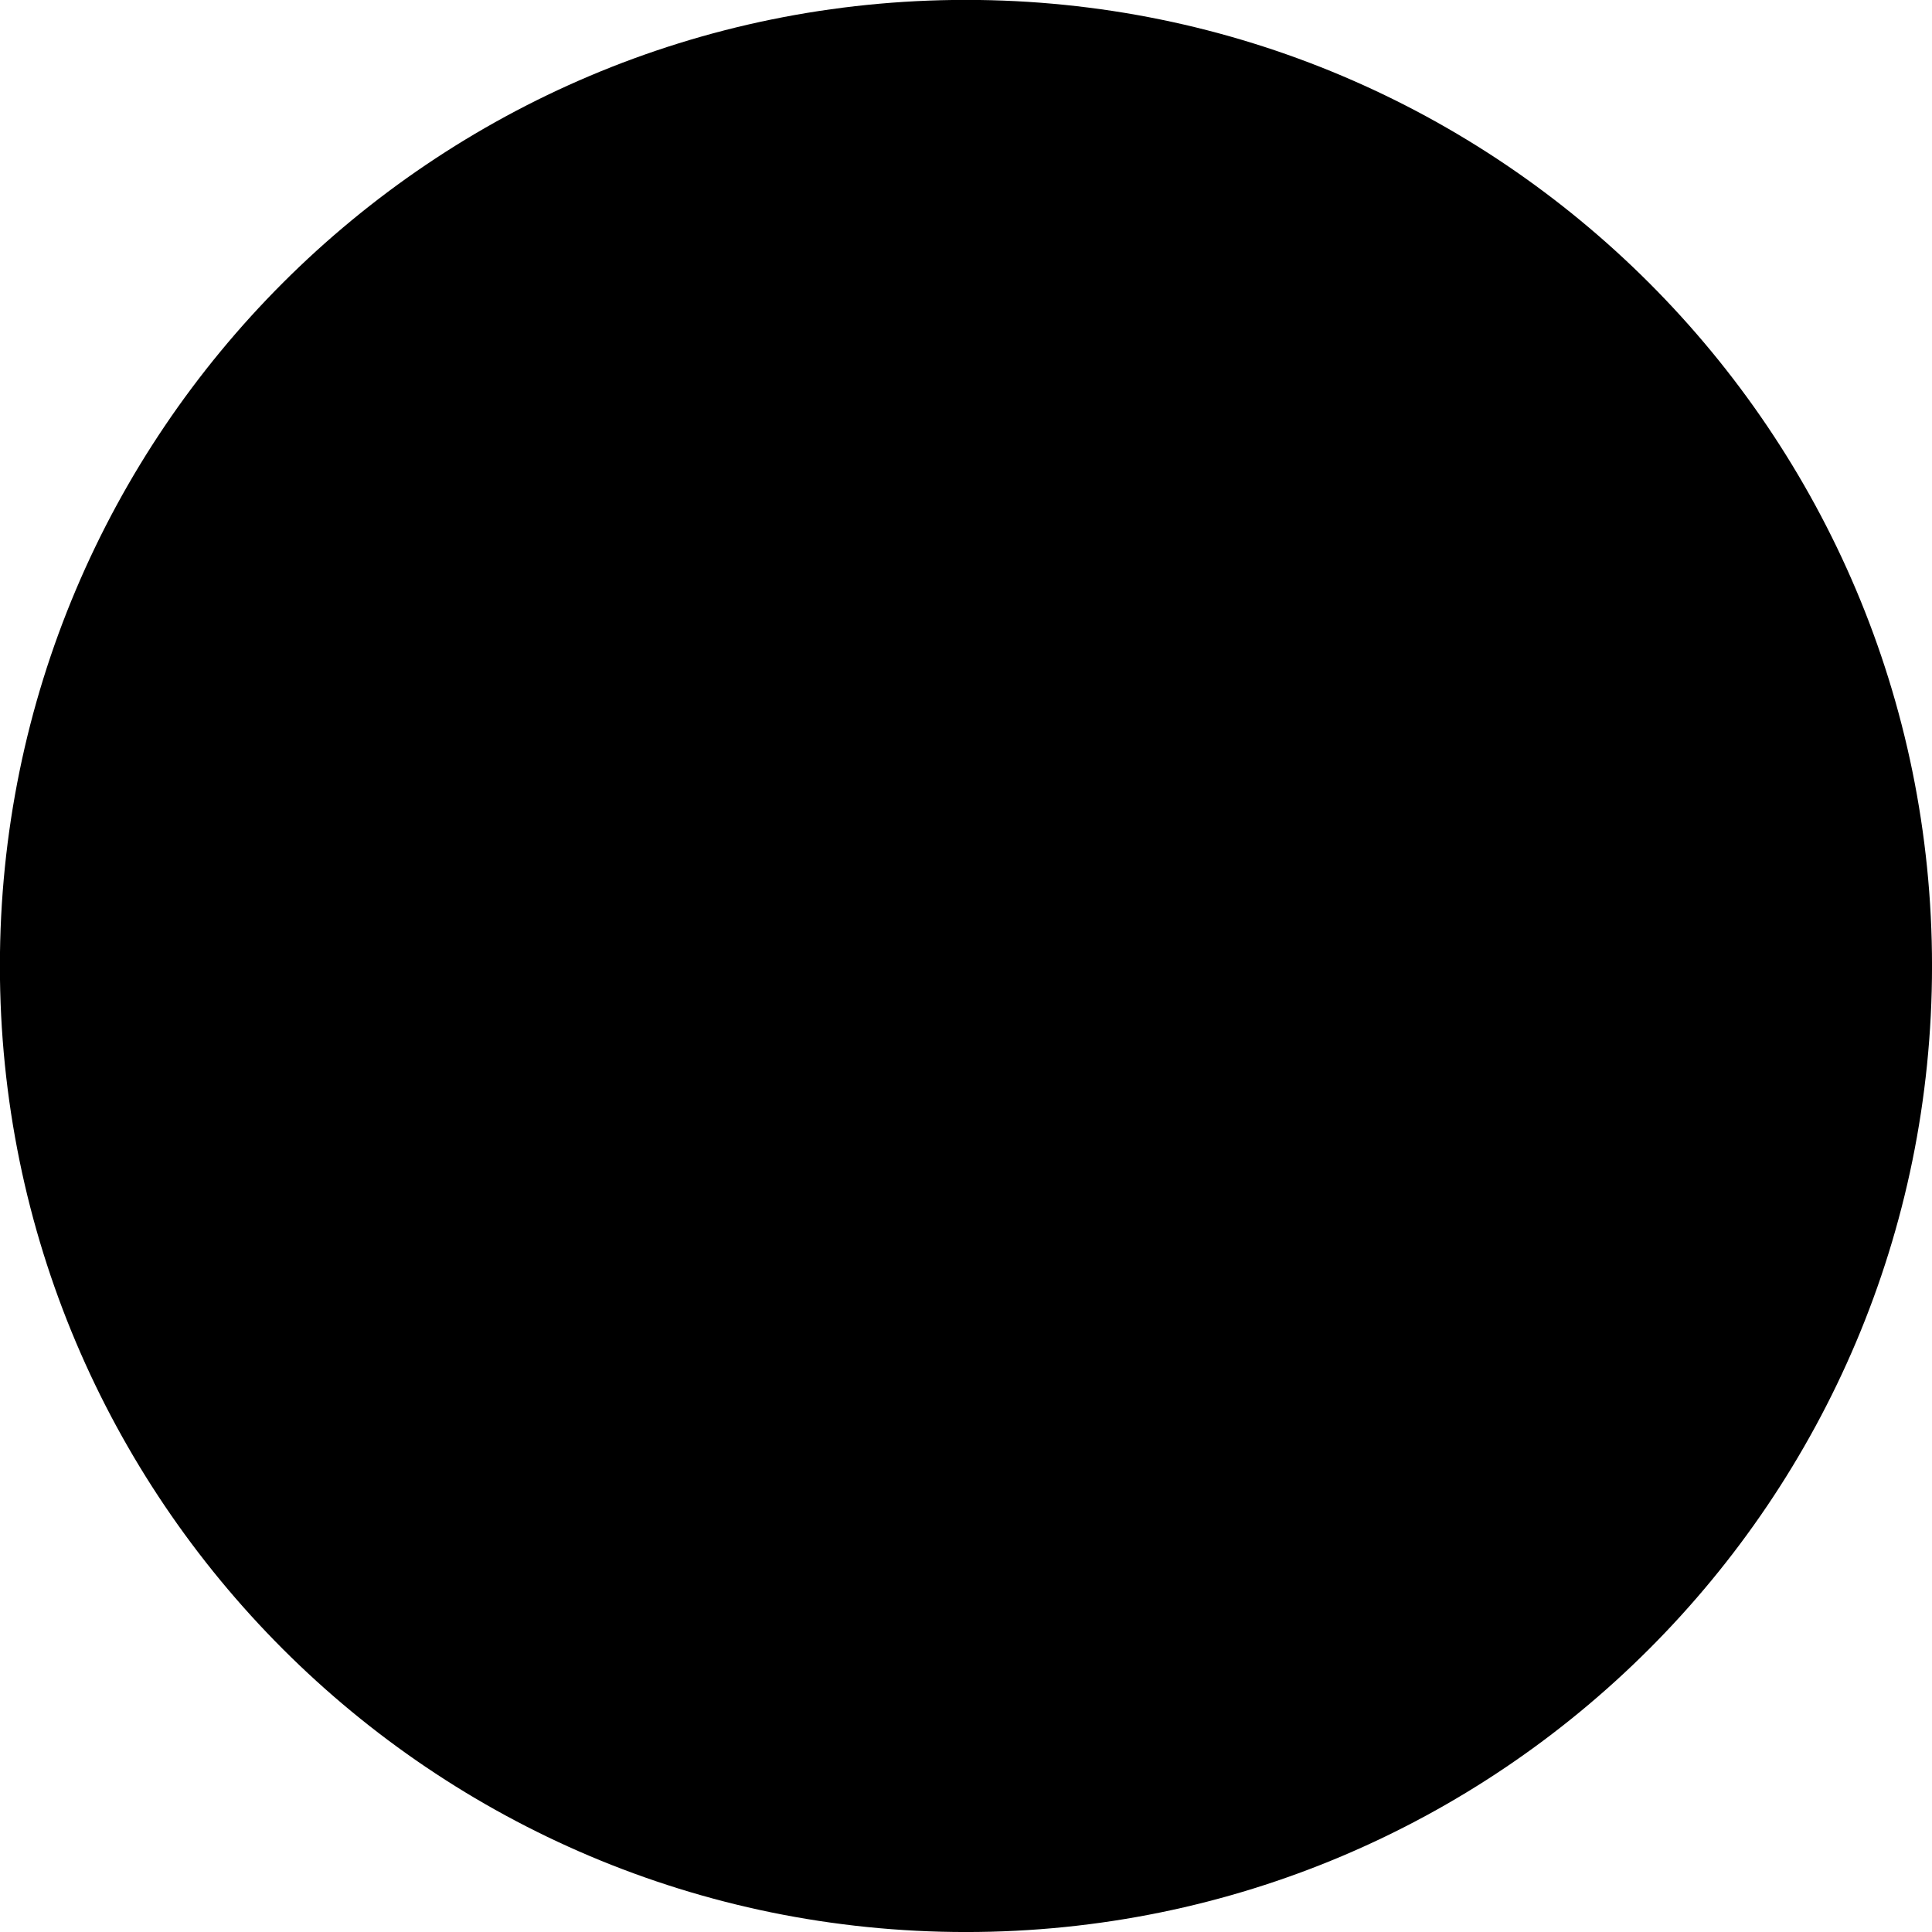
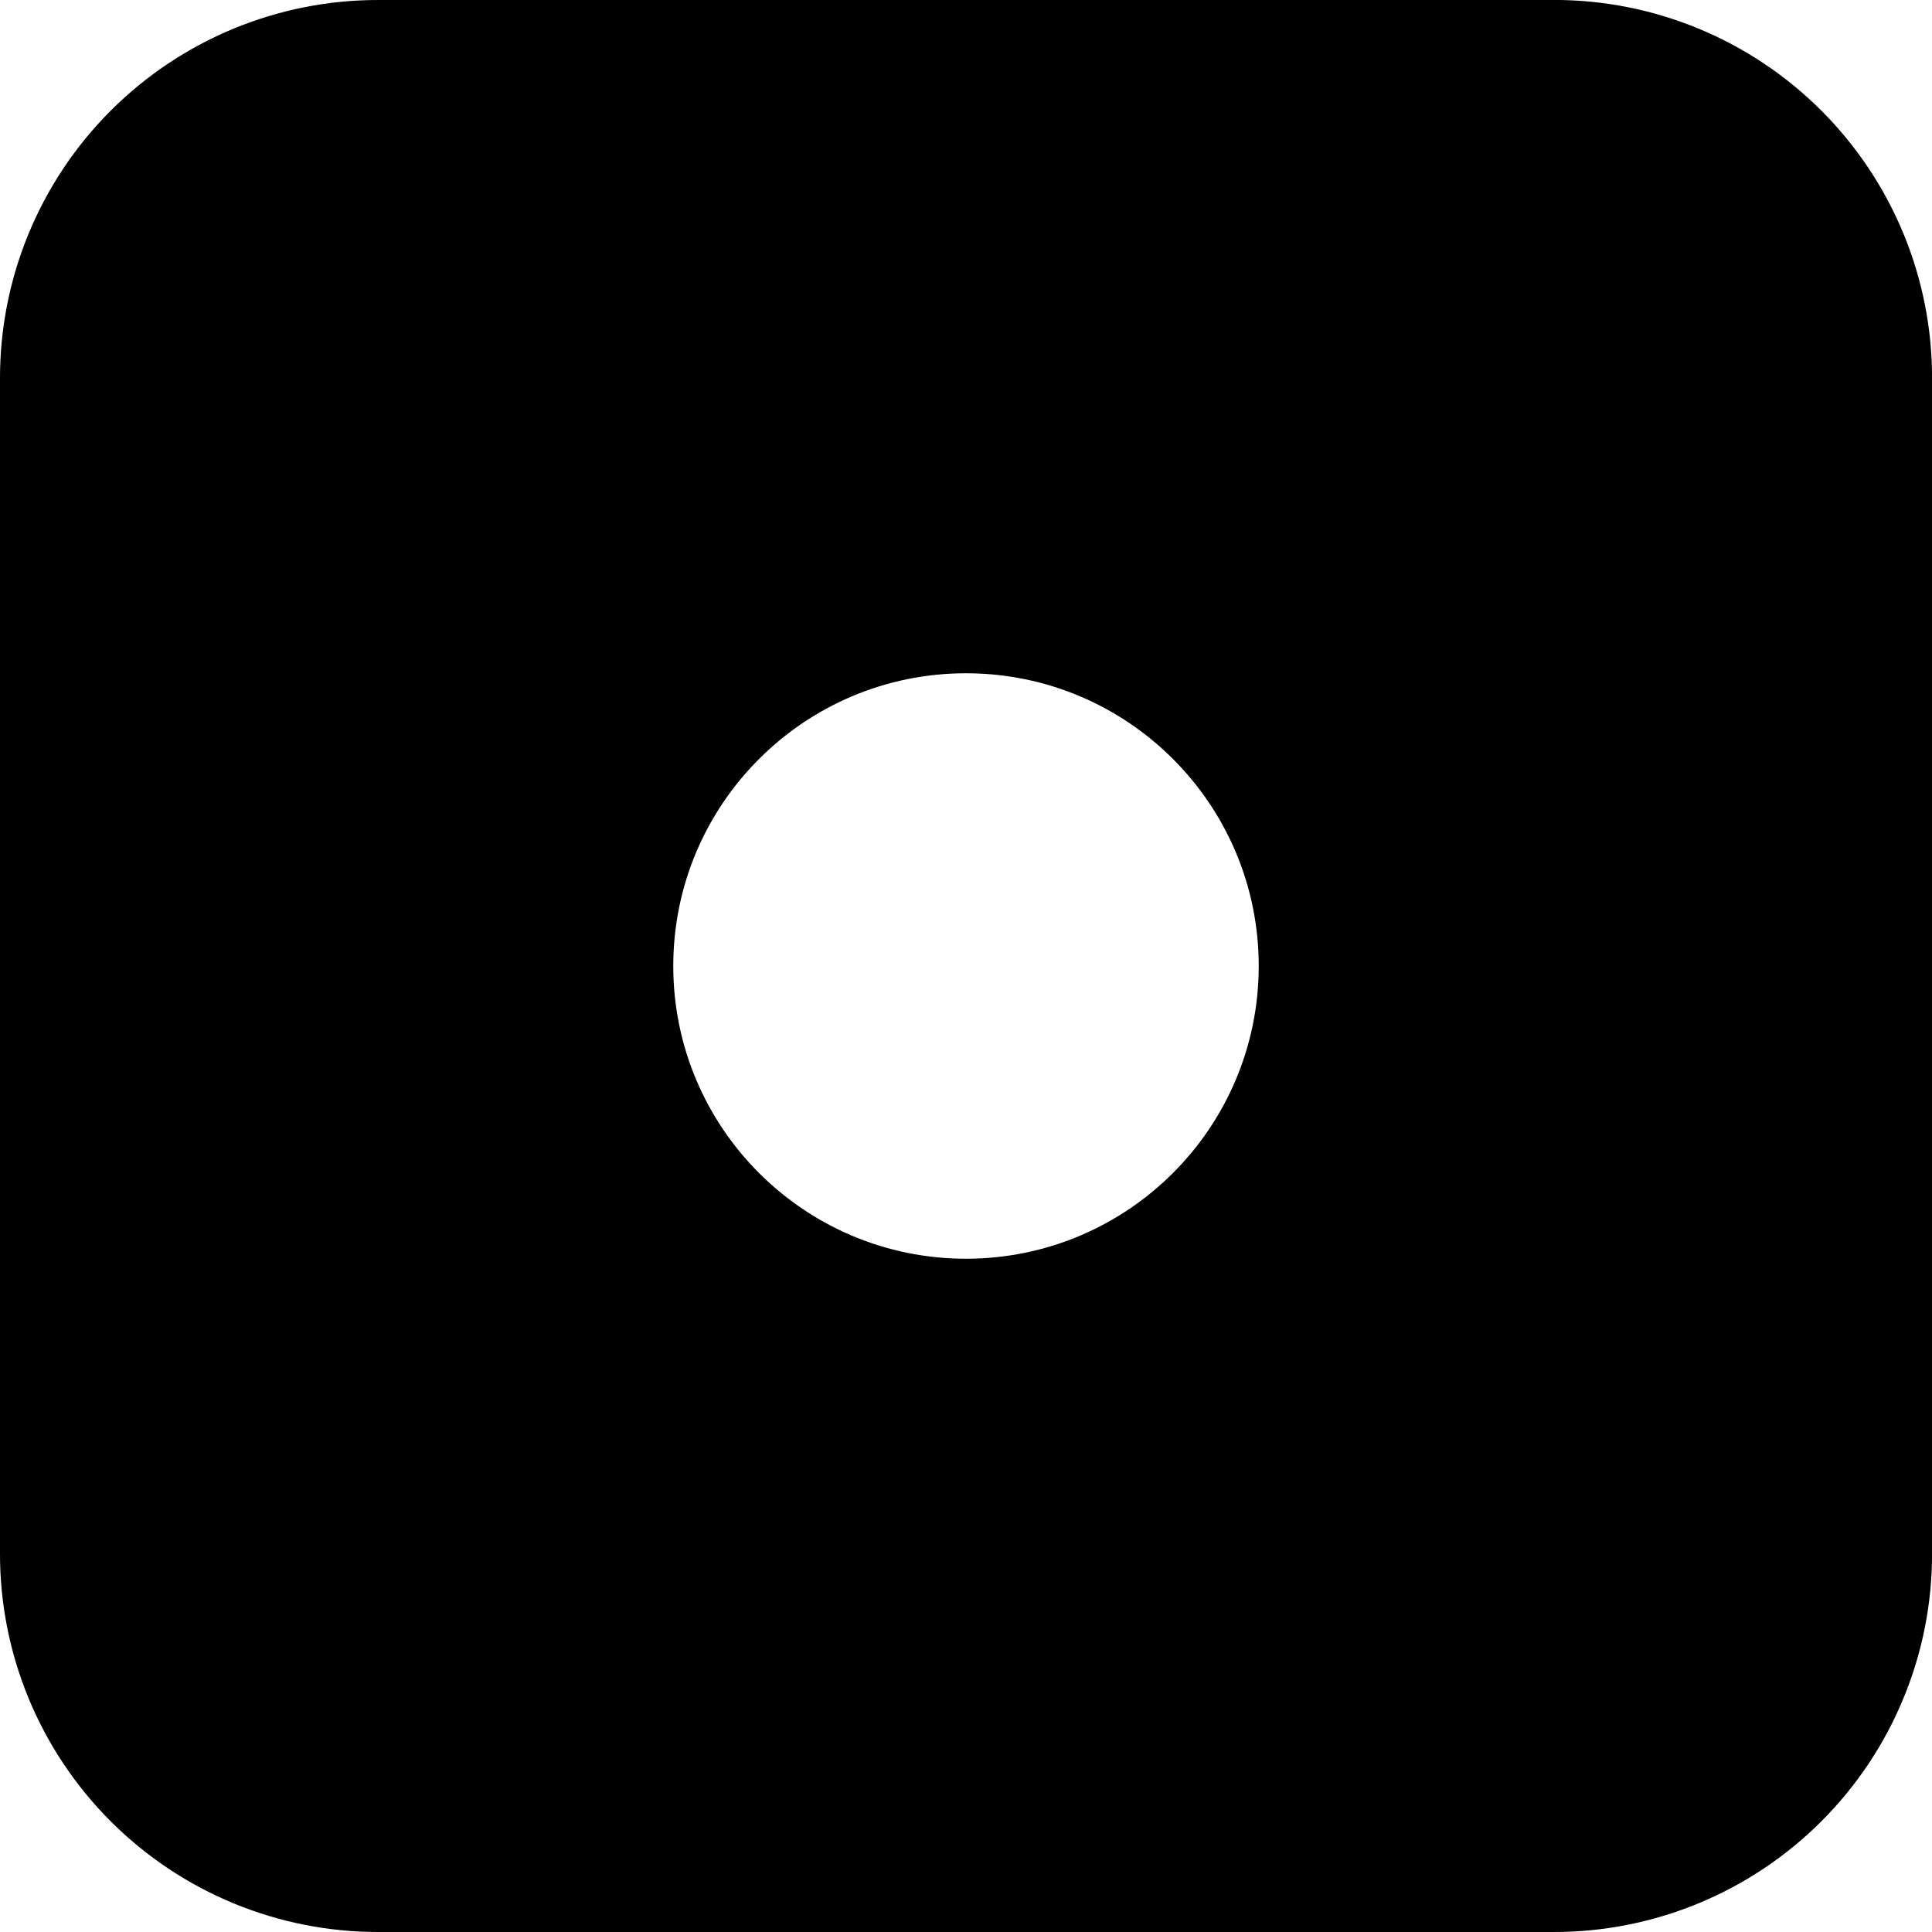
- <svg xmlns="http://www.w3.org/2000/svg" width="15.589mm" height="15.589mm" viewBox="0 0 15.589 15.589" version="1.1" id="svg357">
-   <defs id="defs354" />
-   <g id="layer1" transform="translate(-100.8308,-119.4828)">
-     <circle style="fill:#000000;stroke-width:0.265" id="circle544" cx="108.625" cy="127.277" r="7.795" />
-   </g>
+ <svg xmlns="http://www.w3.org/2000/svg" width="33mm" height="33mm" viewBox="0 0 33 33">
+   <path d="M107.3 119.483a6.455 6.455 0 0 0-6.47 6.469v20.062a6.455 6.455 0 0 0 6.47 6.469h20.062a6.455 6.455 0 0 0 6.469-6.469v-20.062a6.455 6.455 0 0 0-6.469-6.47zm10.03 11.5a5 5 0 0 1 5 5 5 5 0 0 1-5 5 5 5 0 0 1-5-5 5 5 0 0 1 5-5" style="stroke-width:2.766" transform="translate(-100.83 -119.483)" />
</svg>
